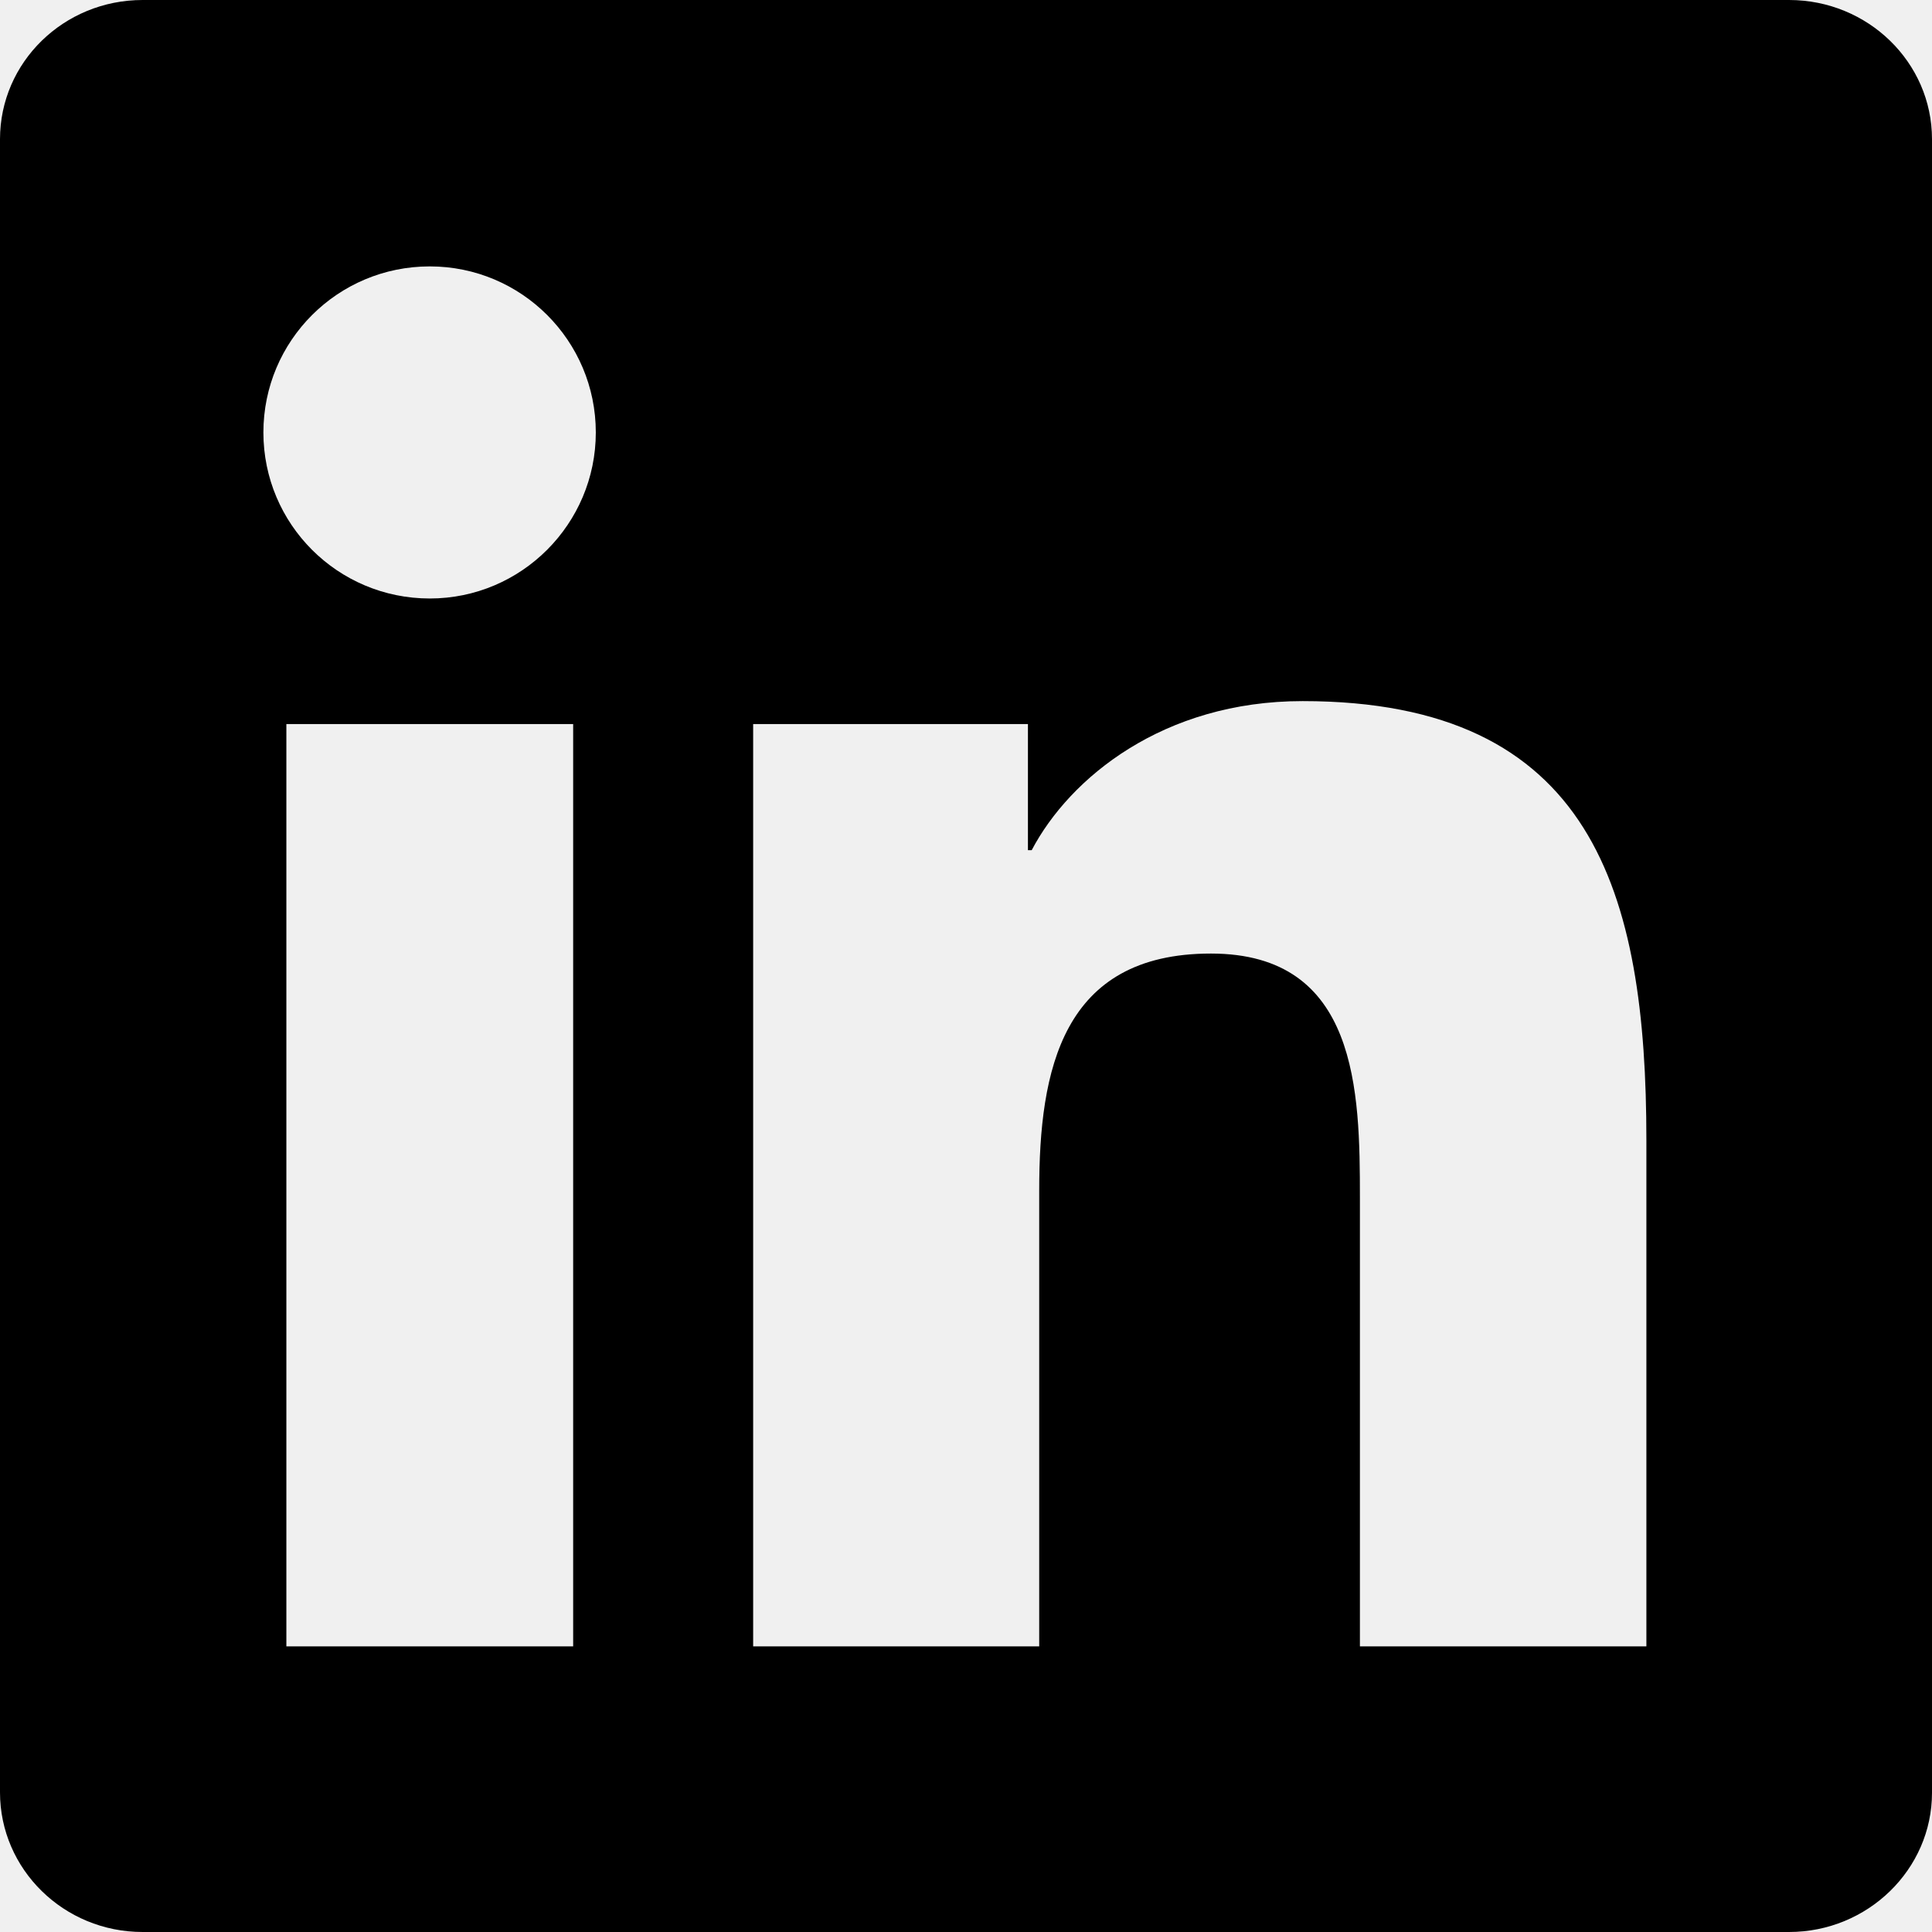
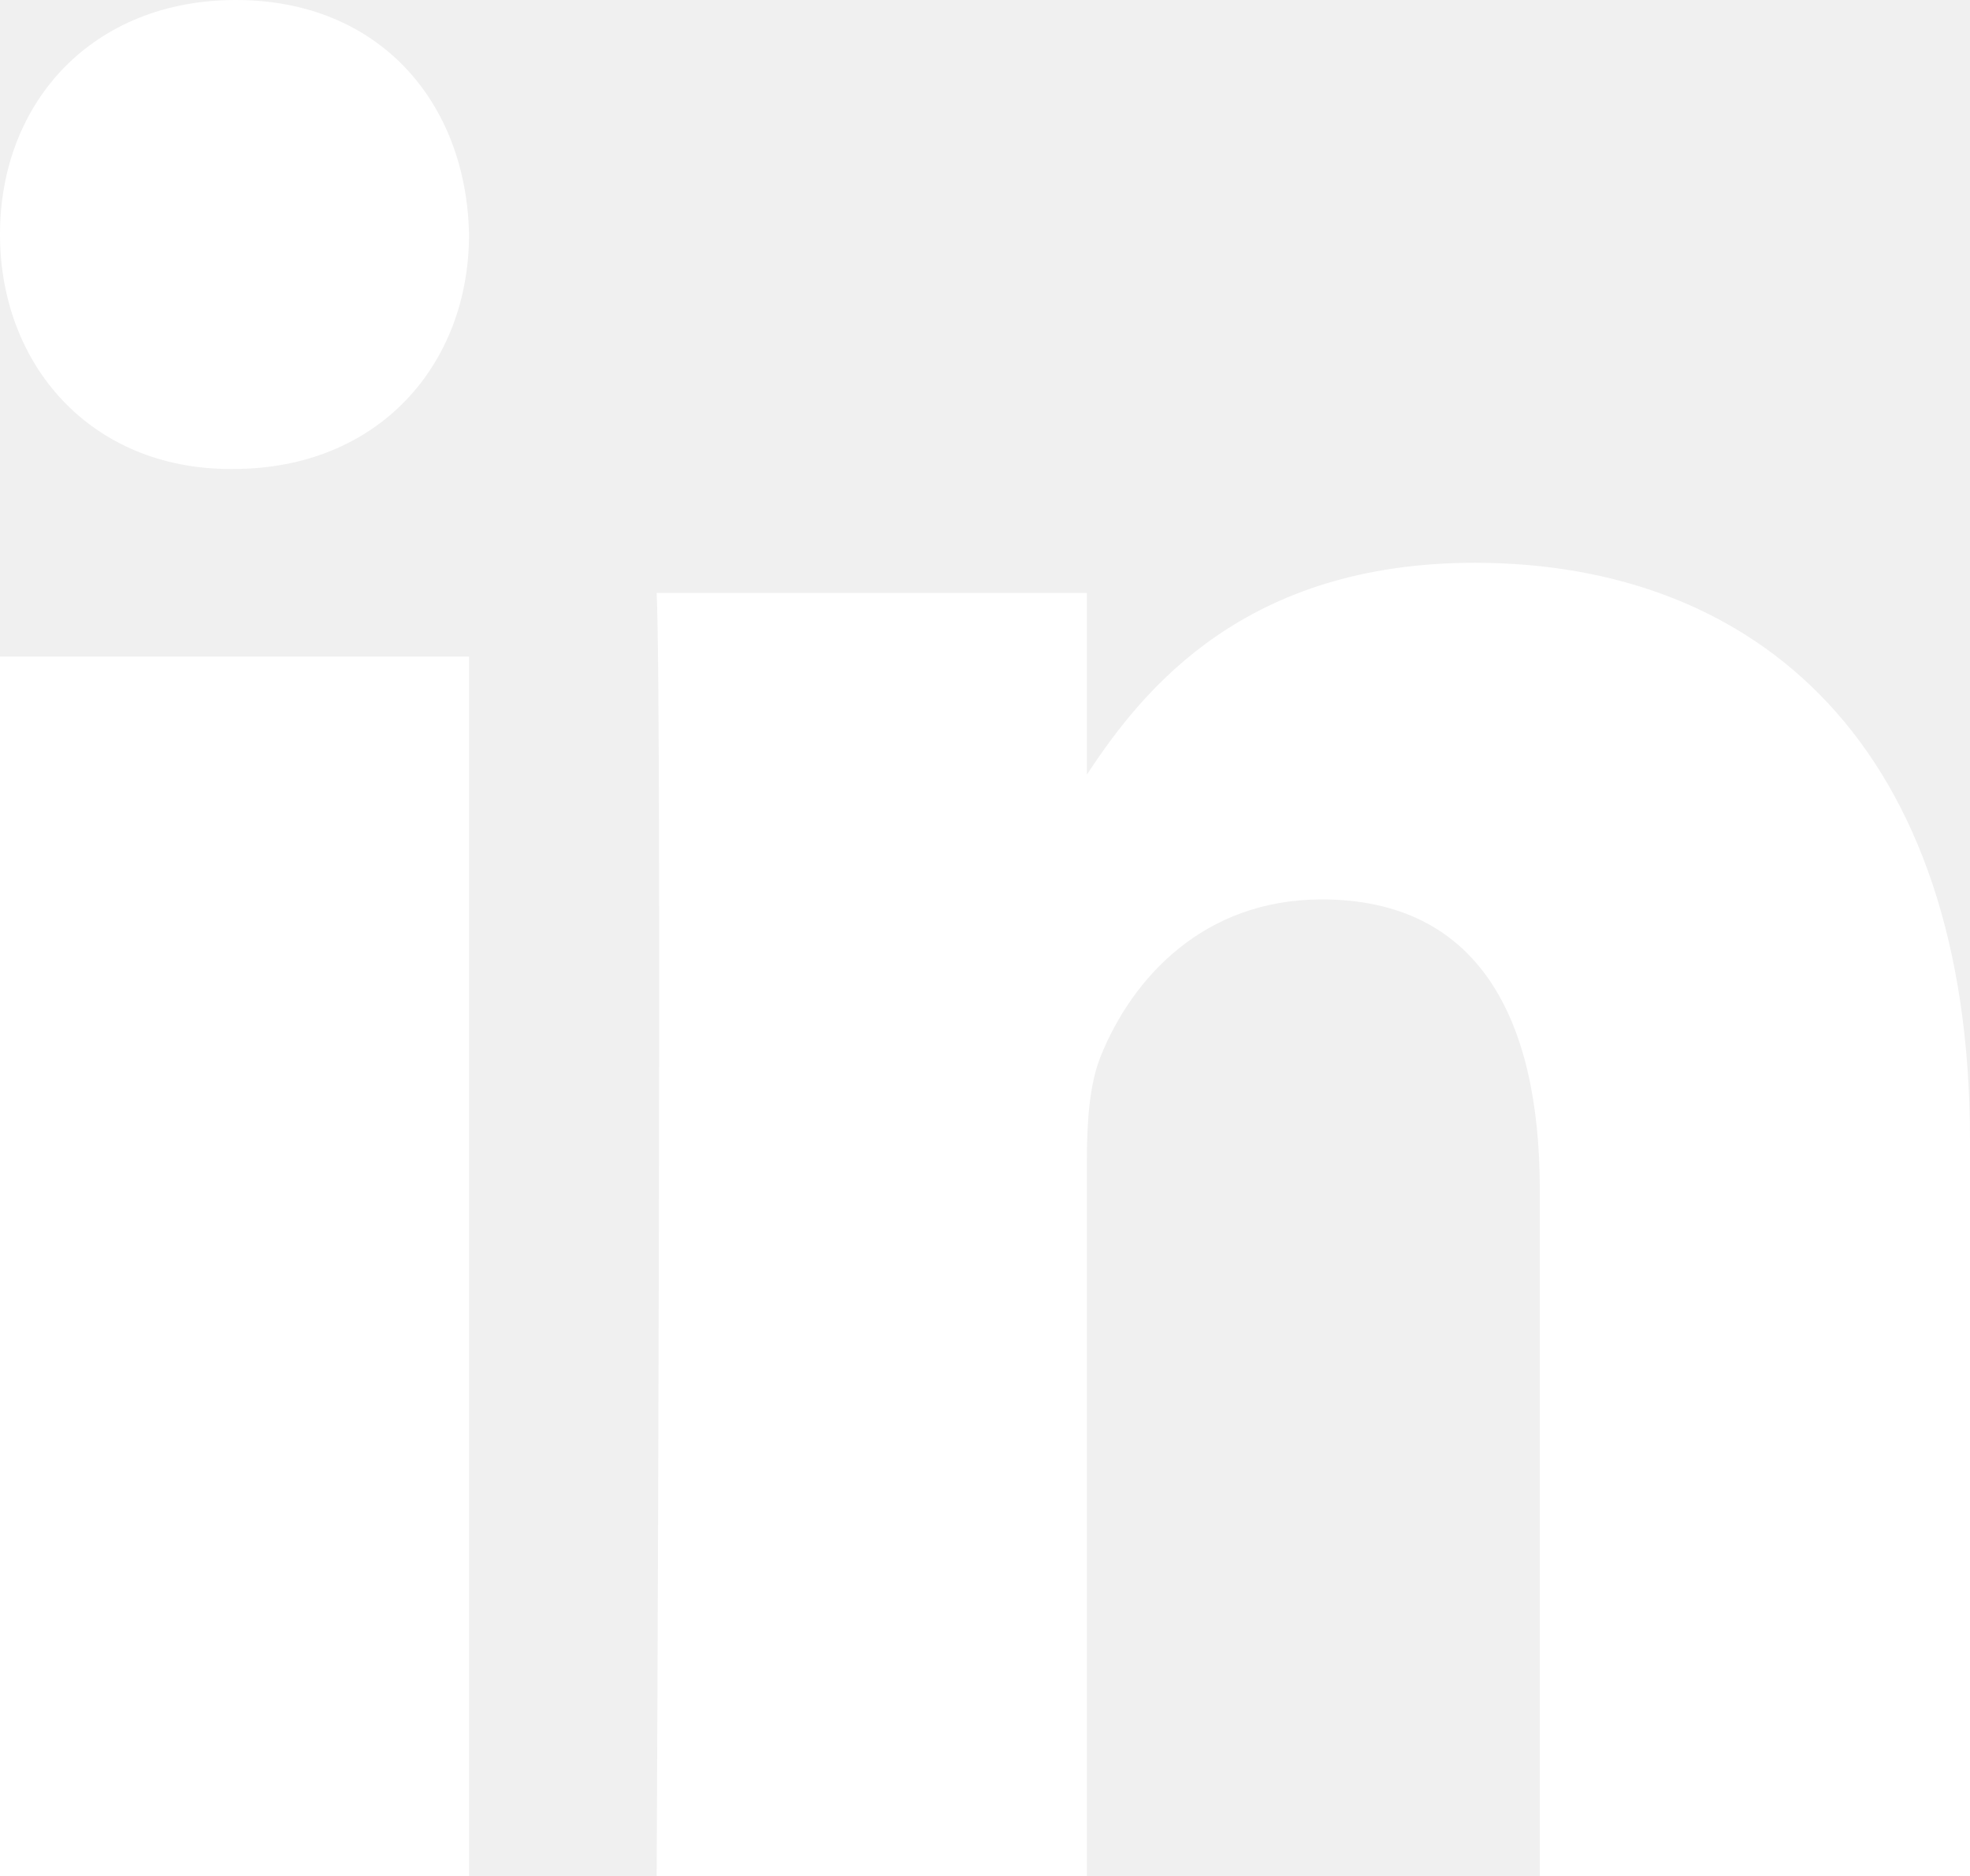
- <svg xmlns="http://www.w3.org/2000/svg" width="18" height="18" viewBox="0 0 18 18" fill="none">
-   <g clip-path="url(#clip0_377_137)">
-     <path d="M16.668 0H1.329C0.594 0 0 0.58 0 1.297V16.699C0 17.416 0.594 18 1.329 18H16.668C17.402 18 18 17.416 18 16.703V1.297C18 0.58 17.402 0 16.668 0ZM5.34 15.339H2.668V6.746H5.34V15.339ZM4.004 5.576C3.146 5.576 2.454 4.883 2.454 4.029C2.454 3.175 3.146 2.482 4.004 2.482C4.859 2.482 5.551 3.175 5.551 4.029C5.551 4.88 4.859 5.576 4.004 5.576ZM15.339 15.339H12.67V11.162C12.67 10.167 12.653 8.884 11.282 8.884C9.893 8.884 9.682 9.97 9.682 11.092V15.339H7.017V6.746H9.577V7.921H9.612C9.967 7.246 10.839 6.532 12.136 6.532C14.839 6.532 15.339 8.311 15.339 10.624V15.339Z" fill="black" />
-   </g>
-   <defs>
-     <clipPath id="clip0_377_137">
-       <rect width="18" height="18" fill="white" />
-     </clipPath>
-   </defs>
+ <svg xmlns="http://www.w3.org/2000/svg" width="21" height="20" viewBox="0 0 21 20" fill="none">
+   <path d="M5 7H0V20H5V7Z" fill="white" />
+   <path d="M5 2.499C4.971 1.081 4.035 0 2.514 0C0.994 0 0 1.081 0 2.499C0 3.888 0.965 5 2.457 5H2.485C4.035 5 5 3.888 5 2.499Z" fill="white" />
+   <path d="M21 12.157C21 7.955 18.738 6 15.72 6C13.285 6 12.195 7.328 11.586 8.259V6.322H7C7.06 7.605 7 20 7 20H11.586V12.361C11.586 11.952 11.616 11.544 11.737 11.252C12.069 10.435 12.823 9.589 14.09 9.589C15.751 9.589 16.414 10.844 16.414 12.682V20H21L21 12.157Z" fill="white" />
</svg>
